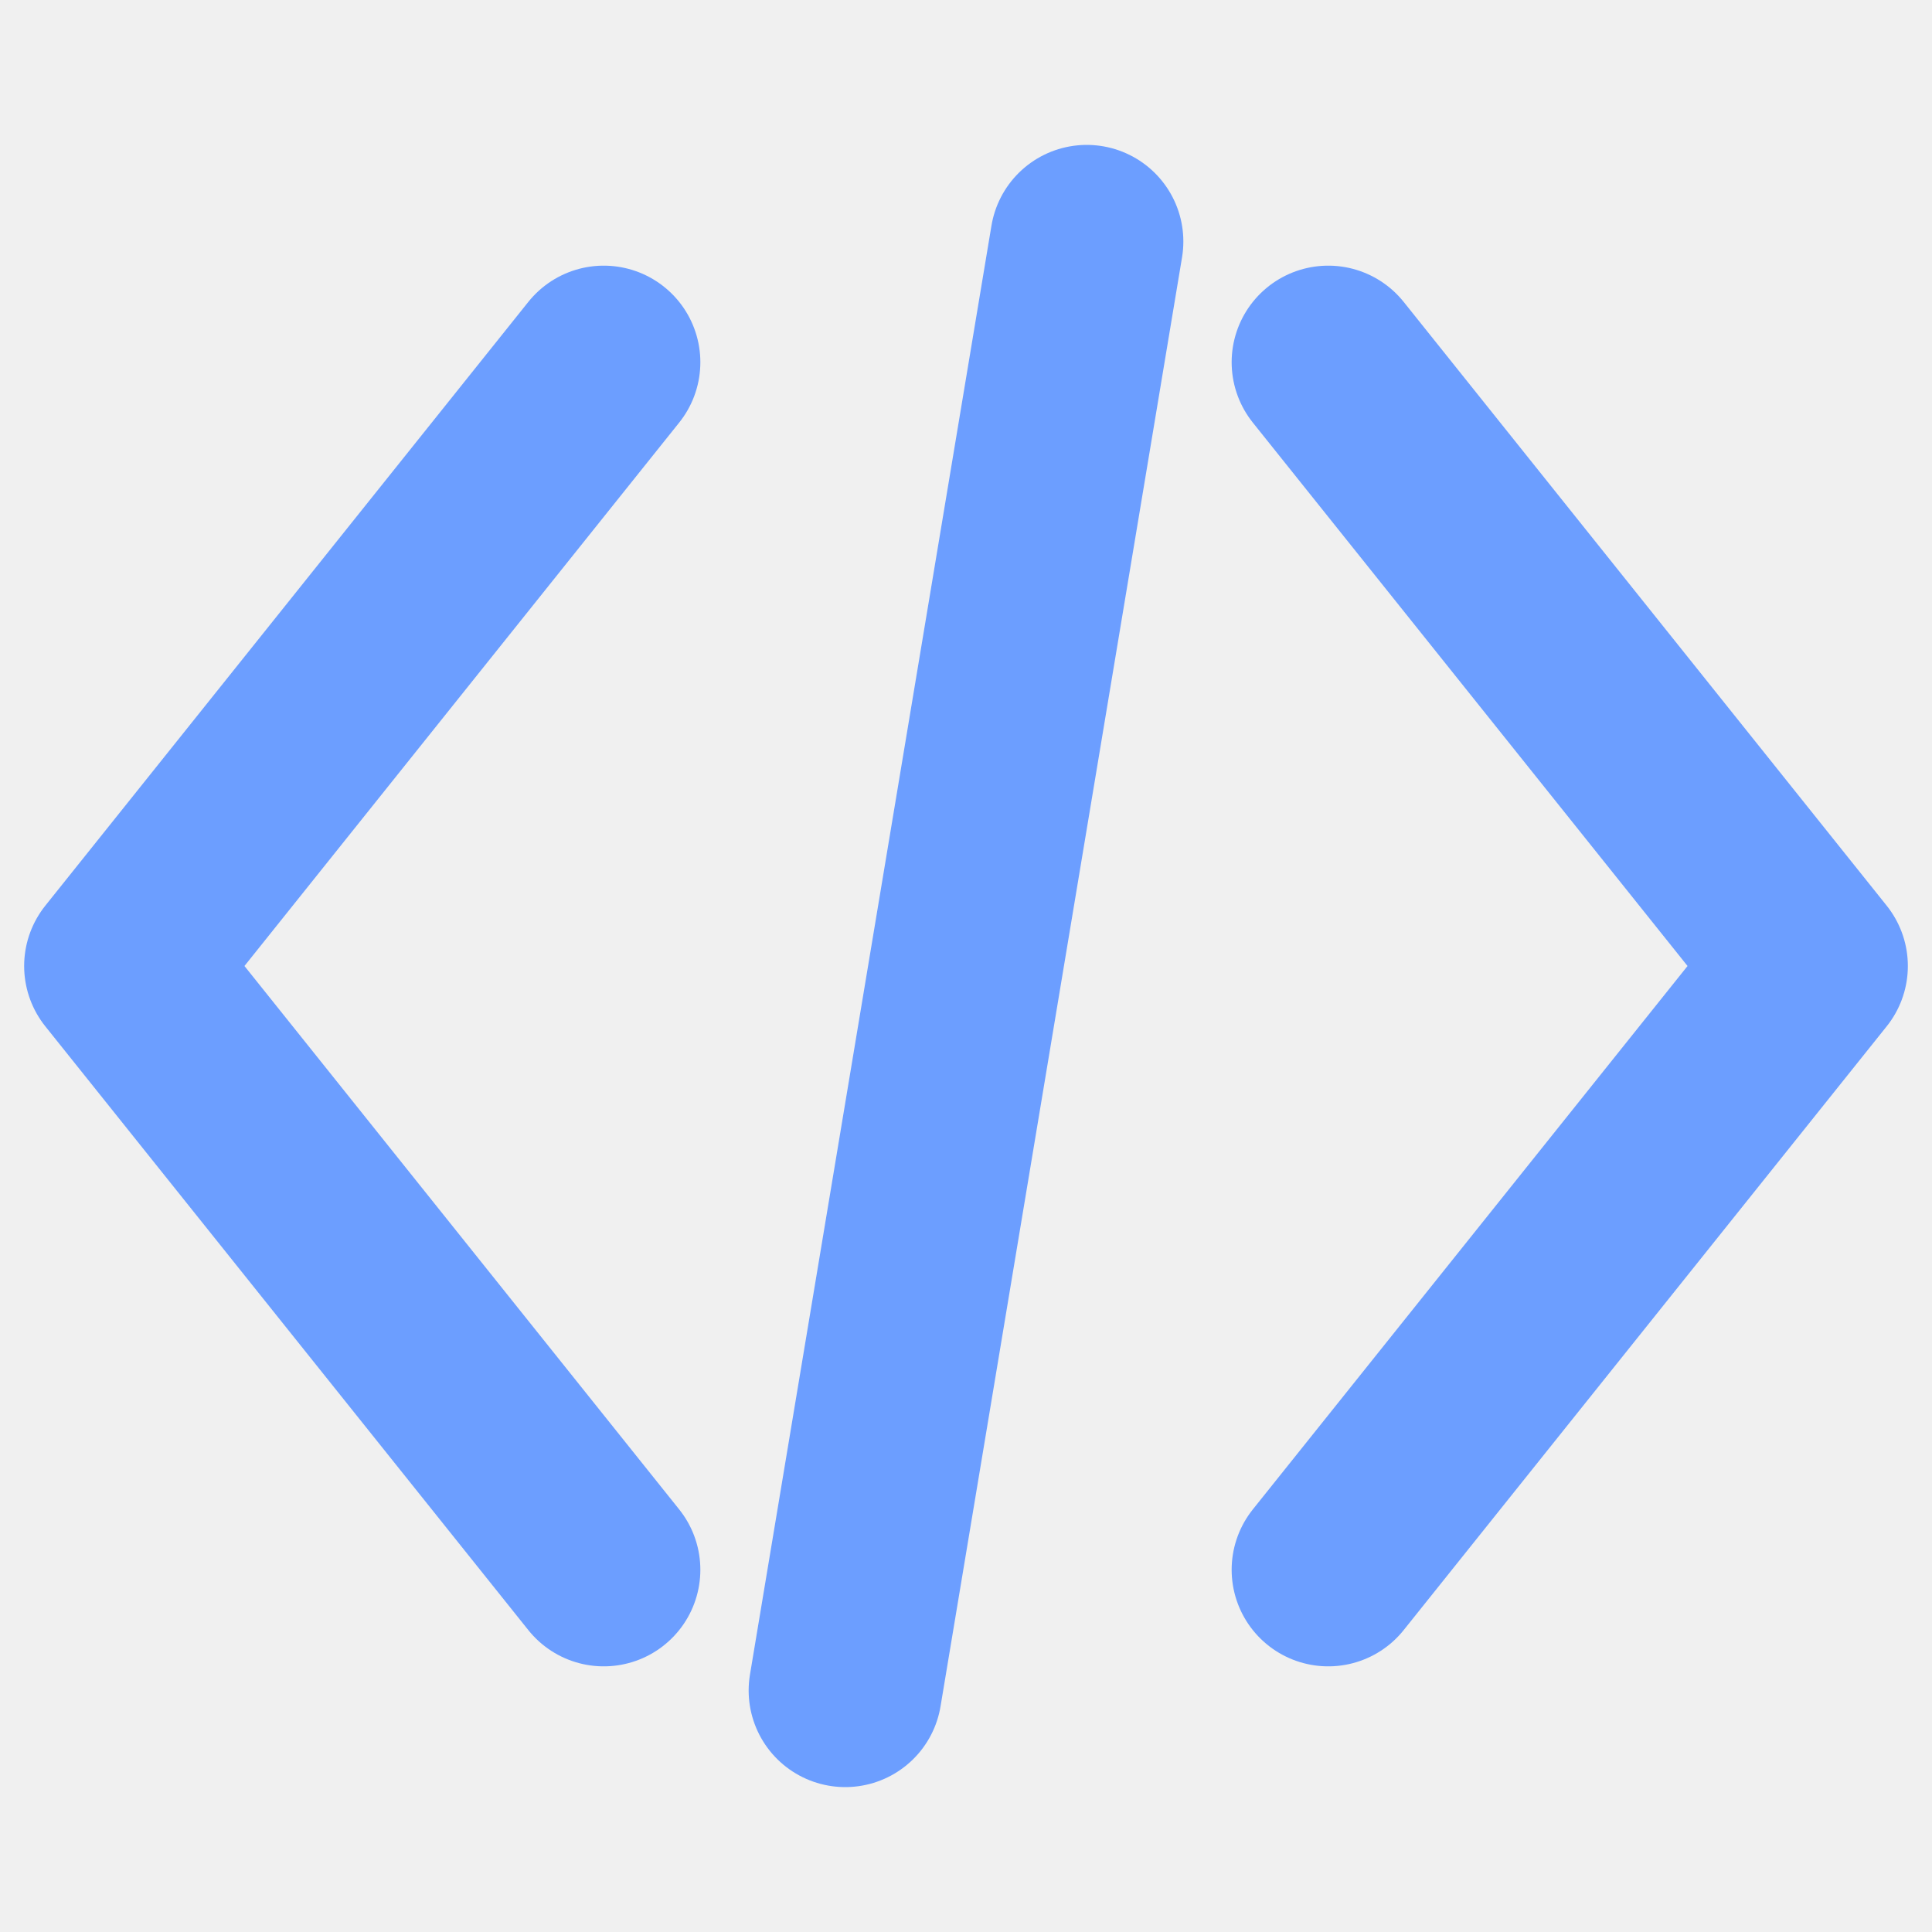
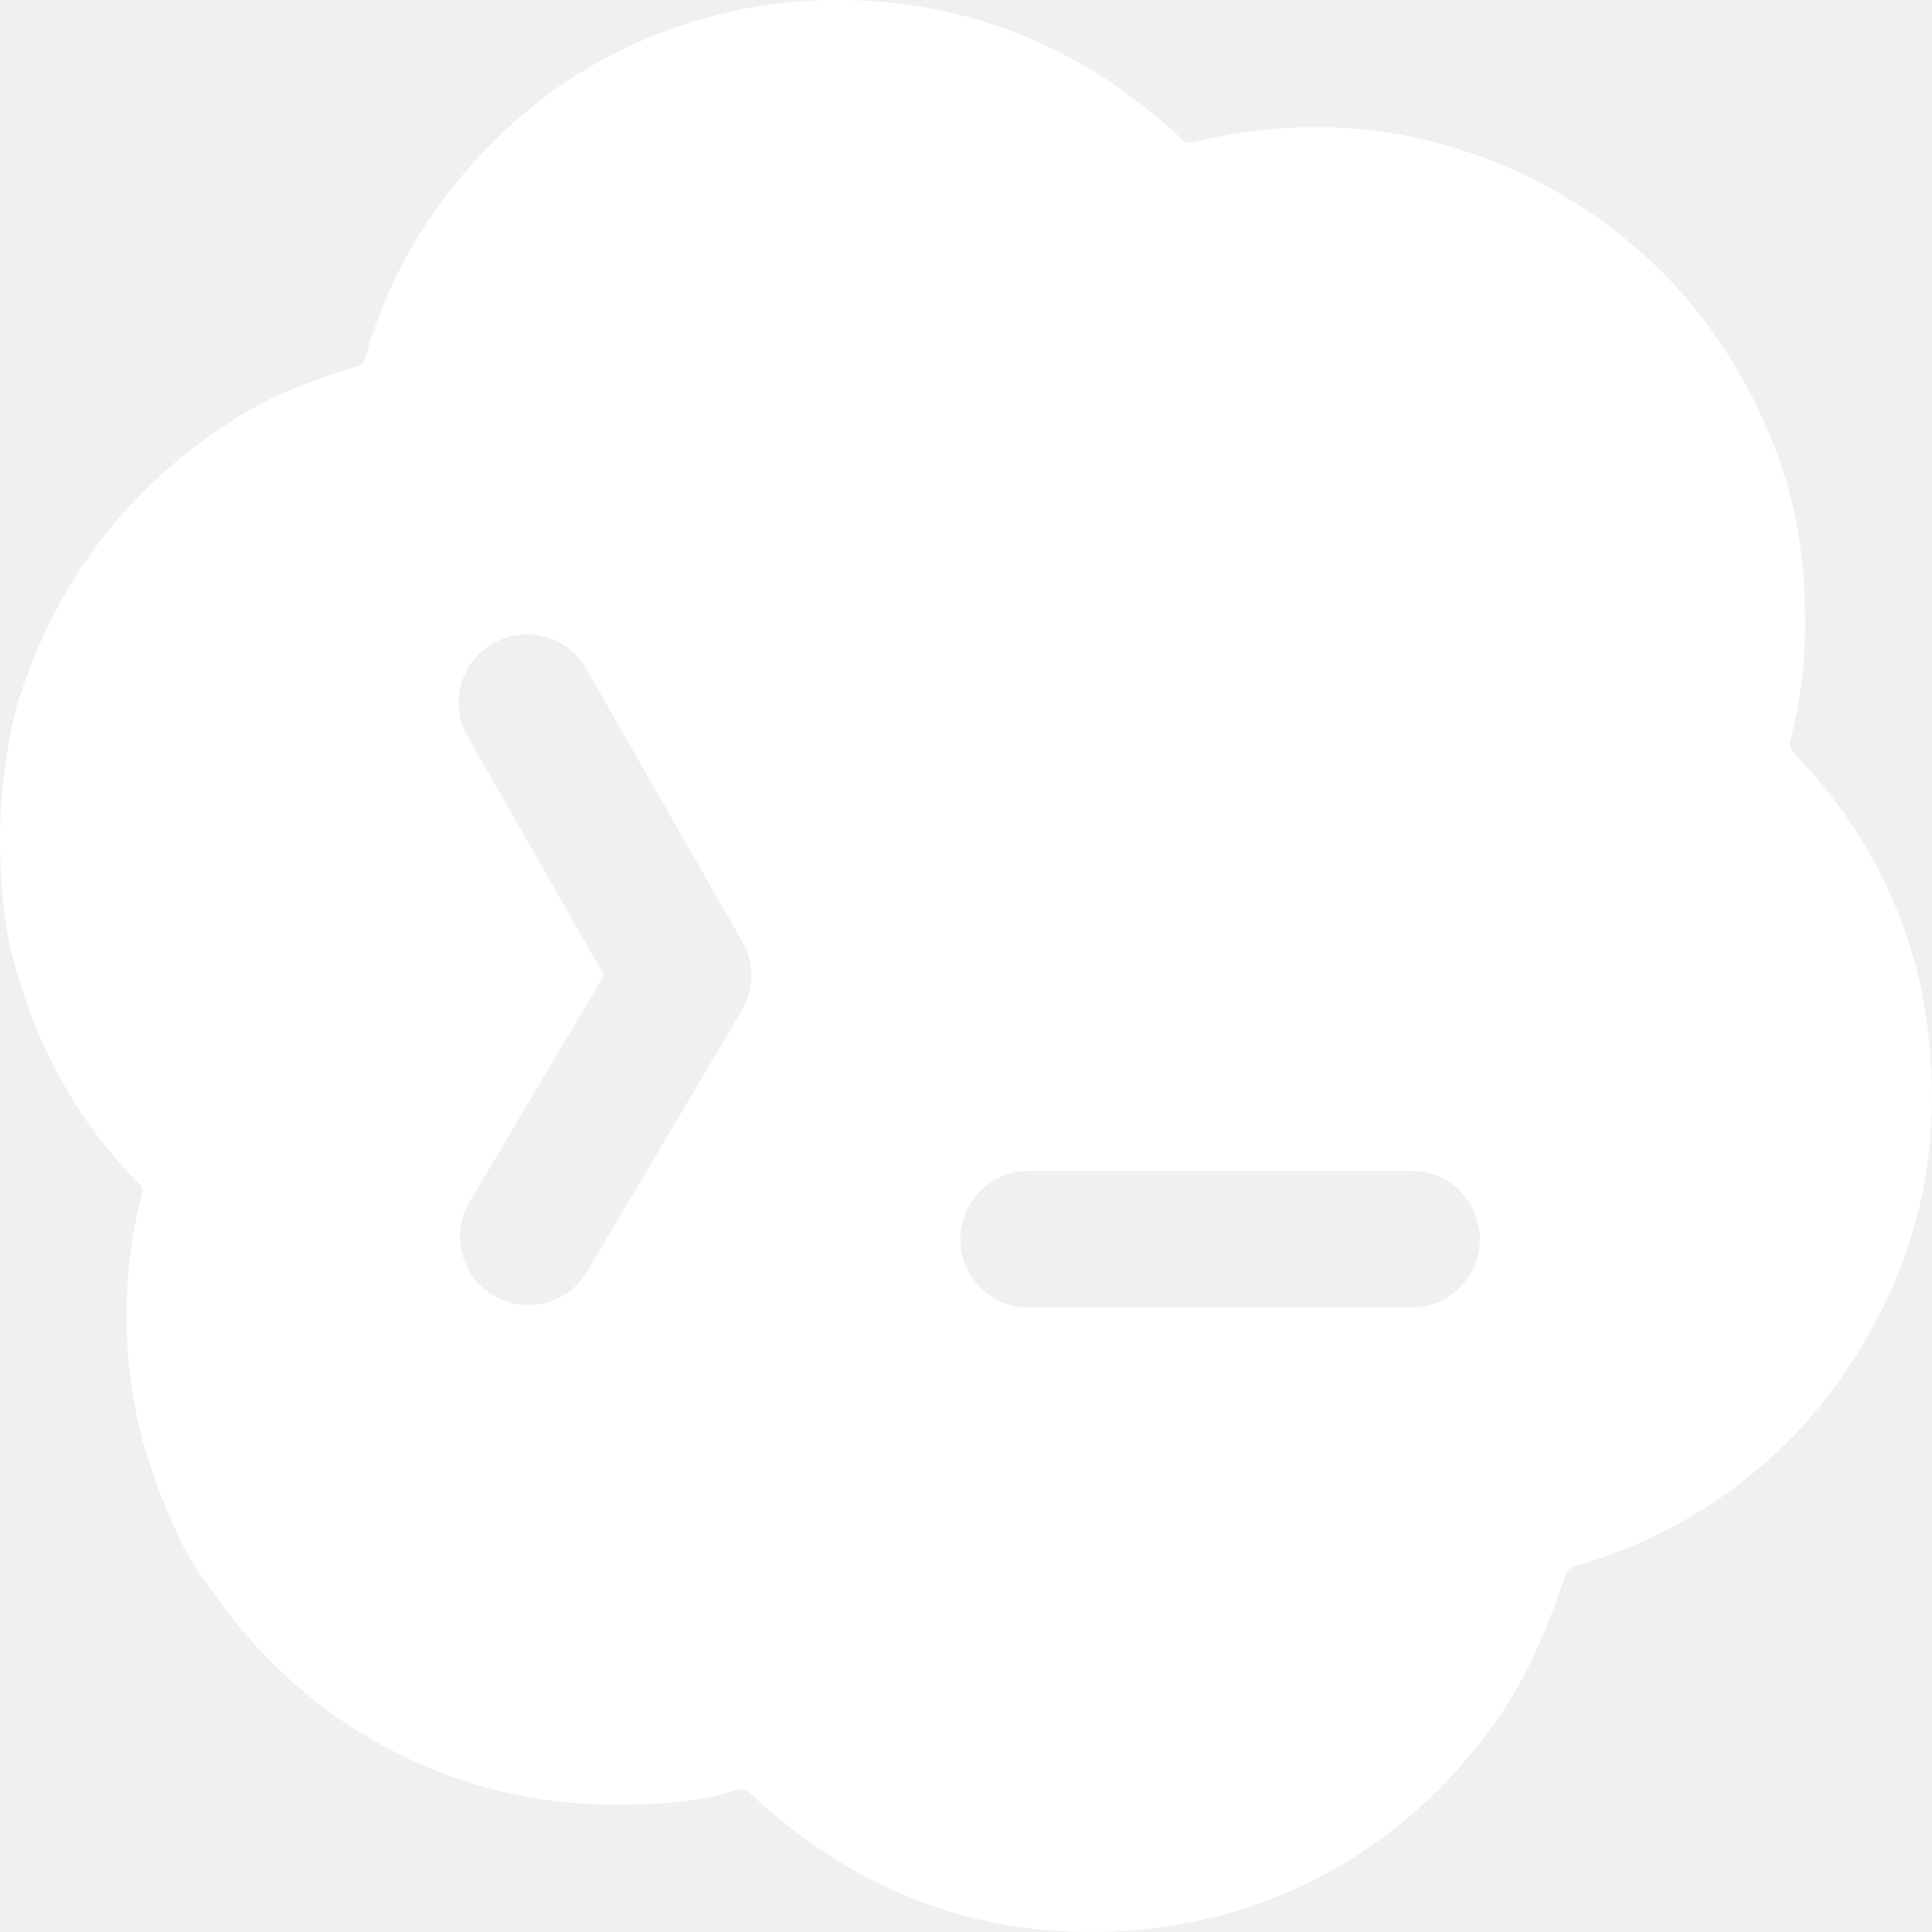
- <svg xmlns="http://www.w3.org/2000/svg" width="16" height="16" viewBox="0 0 16 16">
-   <path fill="none" stroke="#6C9EFF" stroke-width="1.6" stroke-linecap="round" stroke-linejoin="round" d="m5 3-4 5 4 5m6-10 4 5-4 5M9 2 7 14" />
+ <svg xmlns="http://www.w3.org/2000/svg" fill="#fff" fill-rule="evenodd" style="flex:none;line-height:1" viewBox="0 0 24 24">
+   <path clip-rule="evenodd" d="M8.086.457a6.105 6.105 0 013.046-.415c1.333.153 2.521.72 3.564 1.7a.117.117 0 00.107.029c1.408-.346 2.762-.224 4.061.366l.063.03.154.076c1.357.703 2.33 1.77 2.918 3.198.278.679.418 1.388.421 2.126a5.655 5.655 0 01-.18 1.631.167.167 0 00.04.155 5.982 5.982 0 011.578 2.891c.385 1.901-.01 3.615-1.183 5.14l-.182.22a6.063 6.063 0 01-2.934 1.851.162.162 0 00-.108.102c-.255.736-.511 1.364-.987 1.992-1.199 1.582-2.962 2.462-4.948 2.451-1.583-.008-2.986-.587-4.21-1.736a.145.145 0 00-.14-.032c-.518.167-1.04.191-1.604.185a5.924 5.924 0 01-2.595-.622 6.058 6.058 0 01-2.146-1.781c-.203-.269-.404-.522-.551-.821a7.74 7.74 0 01-.495-1.283 6.11 6.11 0 01-.017-3.064.166.166 0 00.008-.074.115.115 0 00-.037-.064 5.958 5.958 0 01-1.38-2.202 5.196 5.196 0 01-.333-1.589 6.915 6.915 0 01.188-2.132c.45-1.484 1.309-2.648 2.577-3.493.282-.188.55-.334.802-.438.286-.12.573-.22.861-.304a.129.129 0 00.087-.087A6.016 6.016 0 015.635 2.31C6.315 1.464 7.132.846 8.086.457zm-.804 7.85a.848.848 0 00-1.473.842l1.694 2.965-1.688 2.848a.849.849 0 001.46.864l1.94-3.272a.849.849 0 00.007-.854l-1.94-3.393zm5.446 6.24a.849.849 0 000 1.695h4.848a.849.849 0 000-1.696h-4.848z">
+     </path>
</svg>
